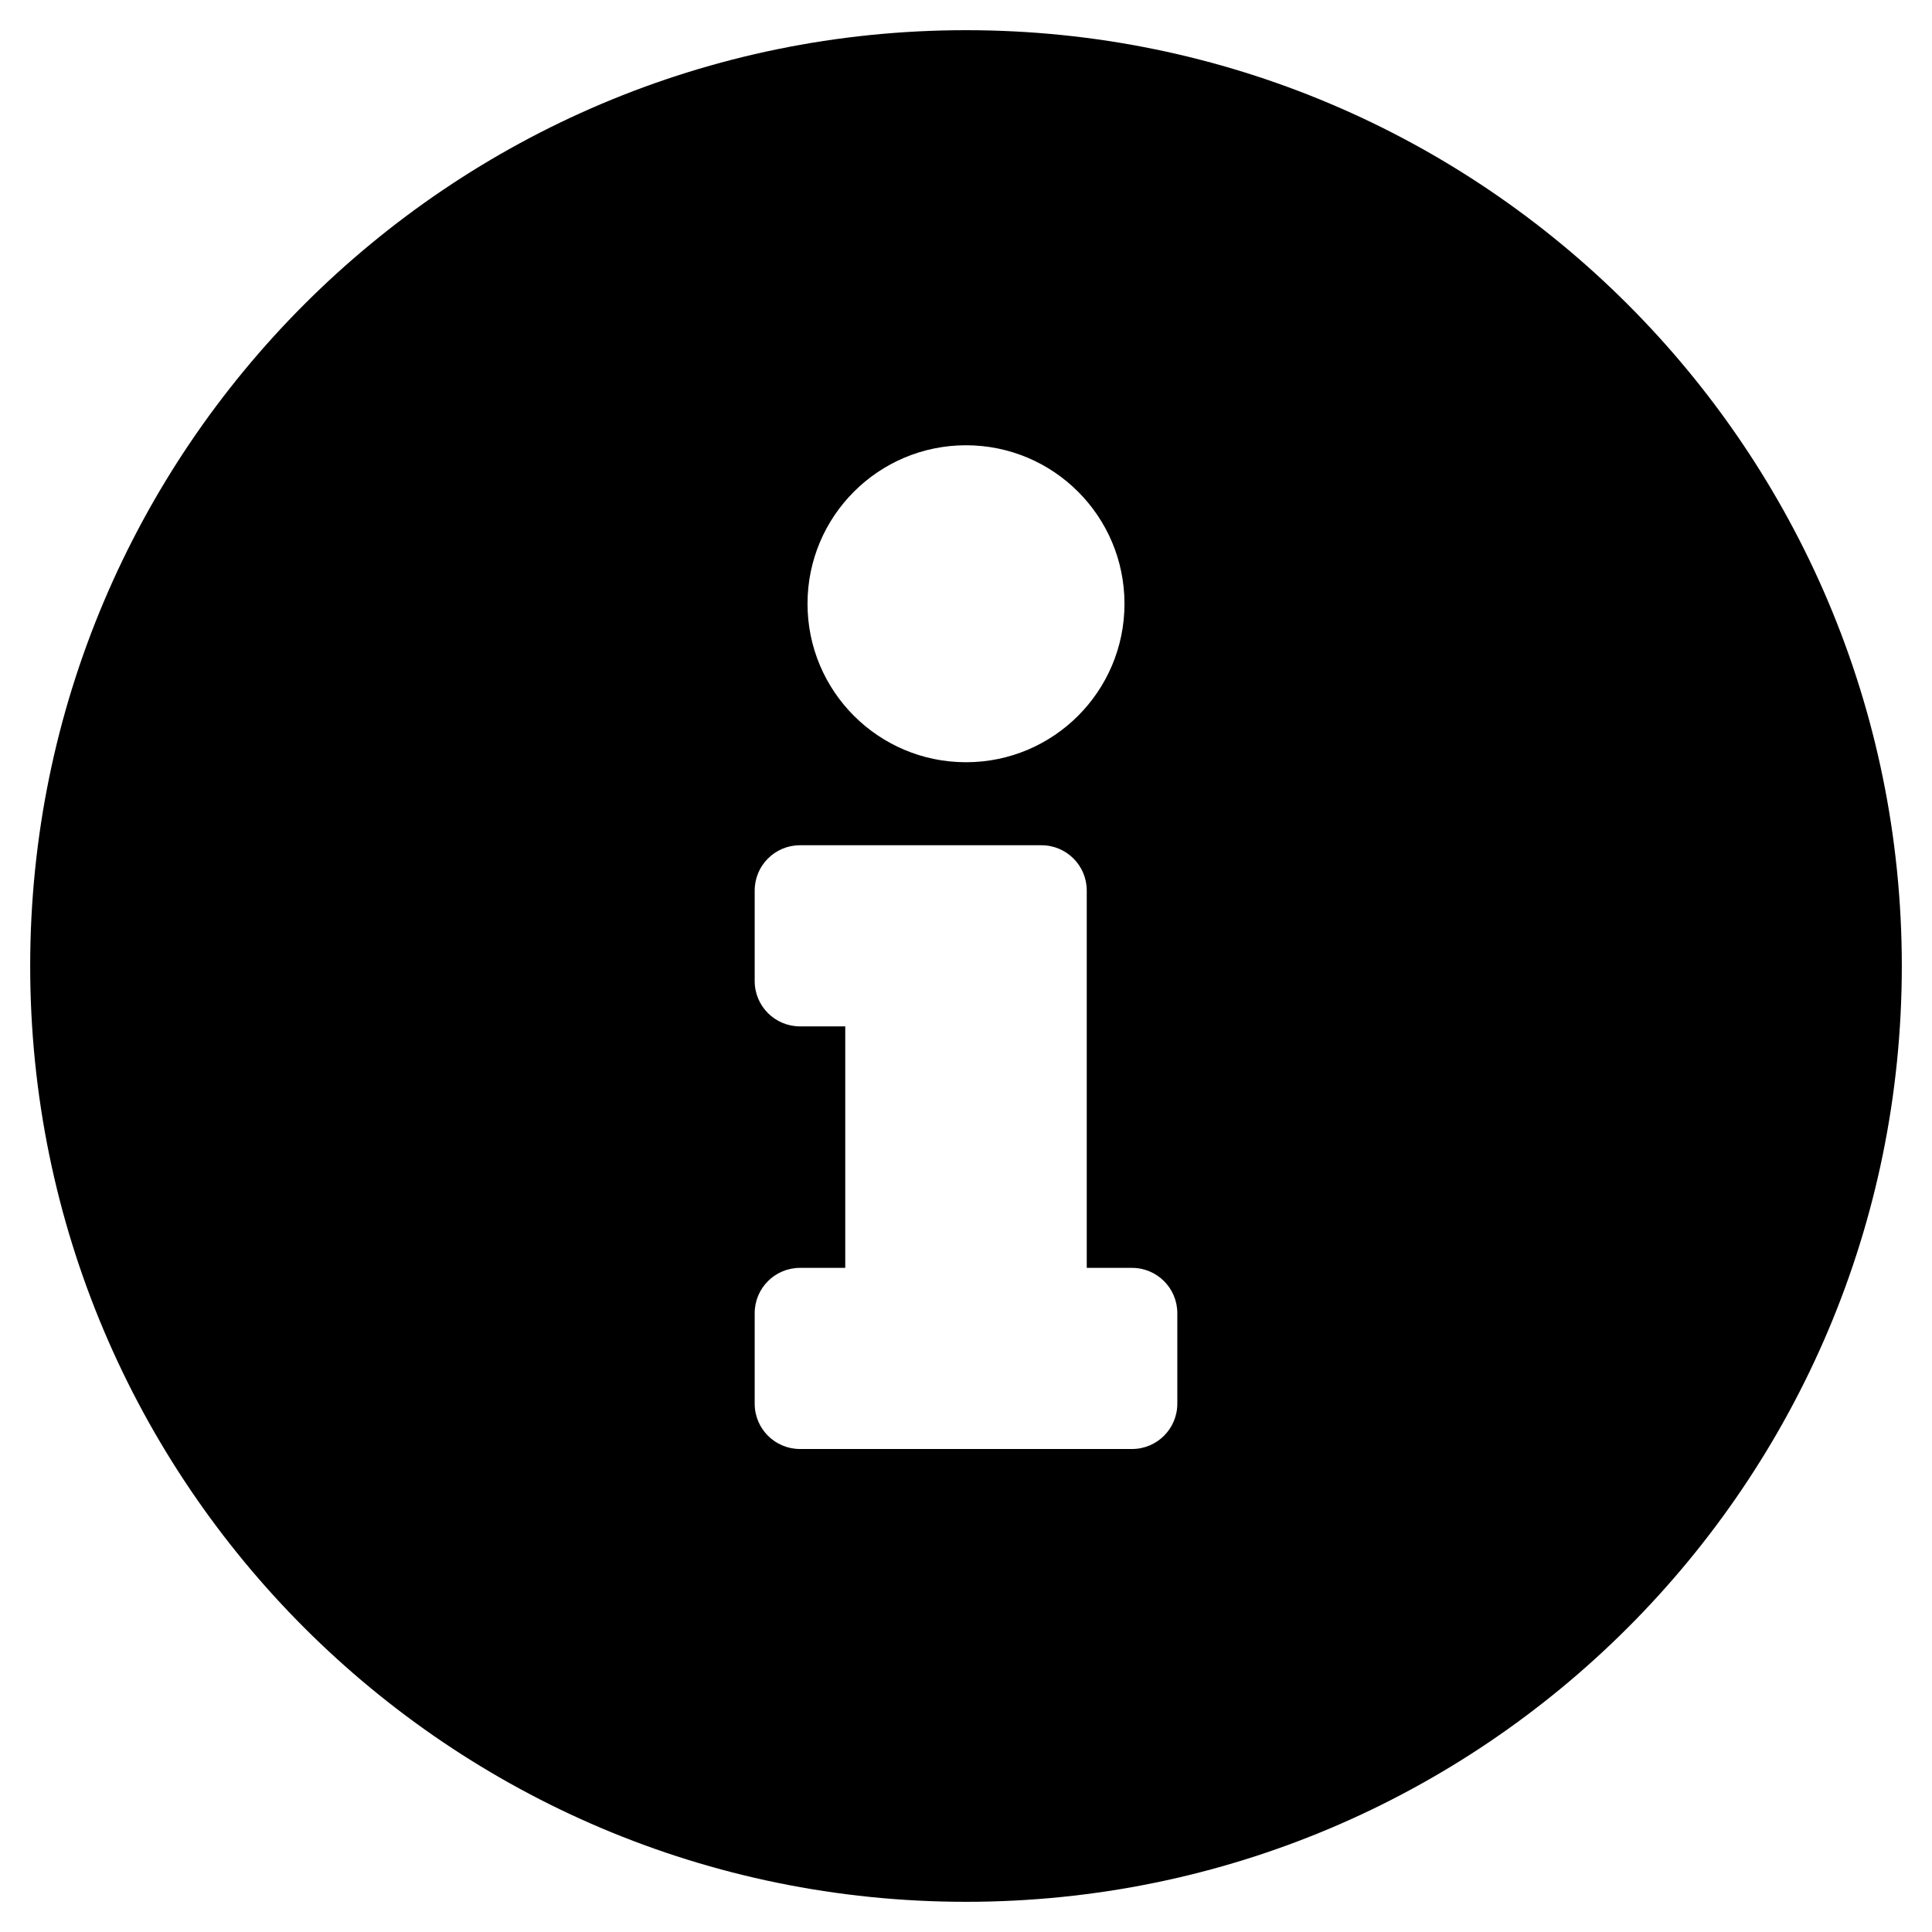
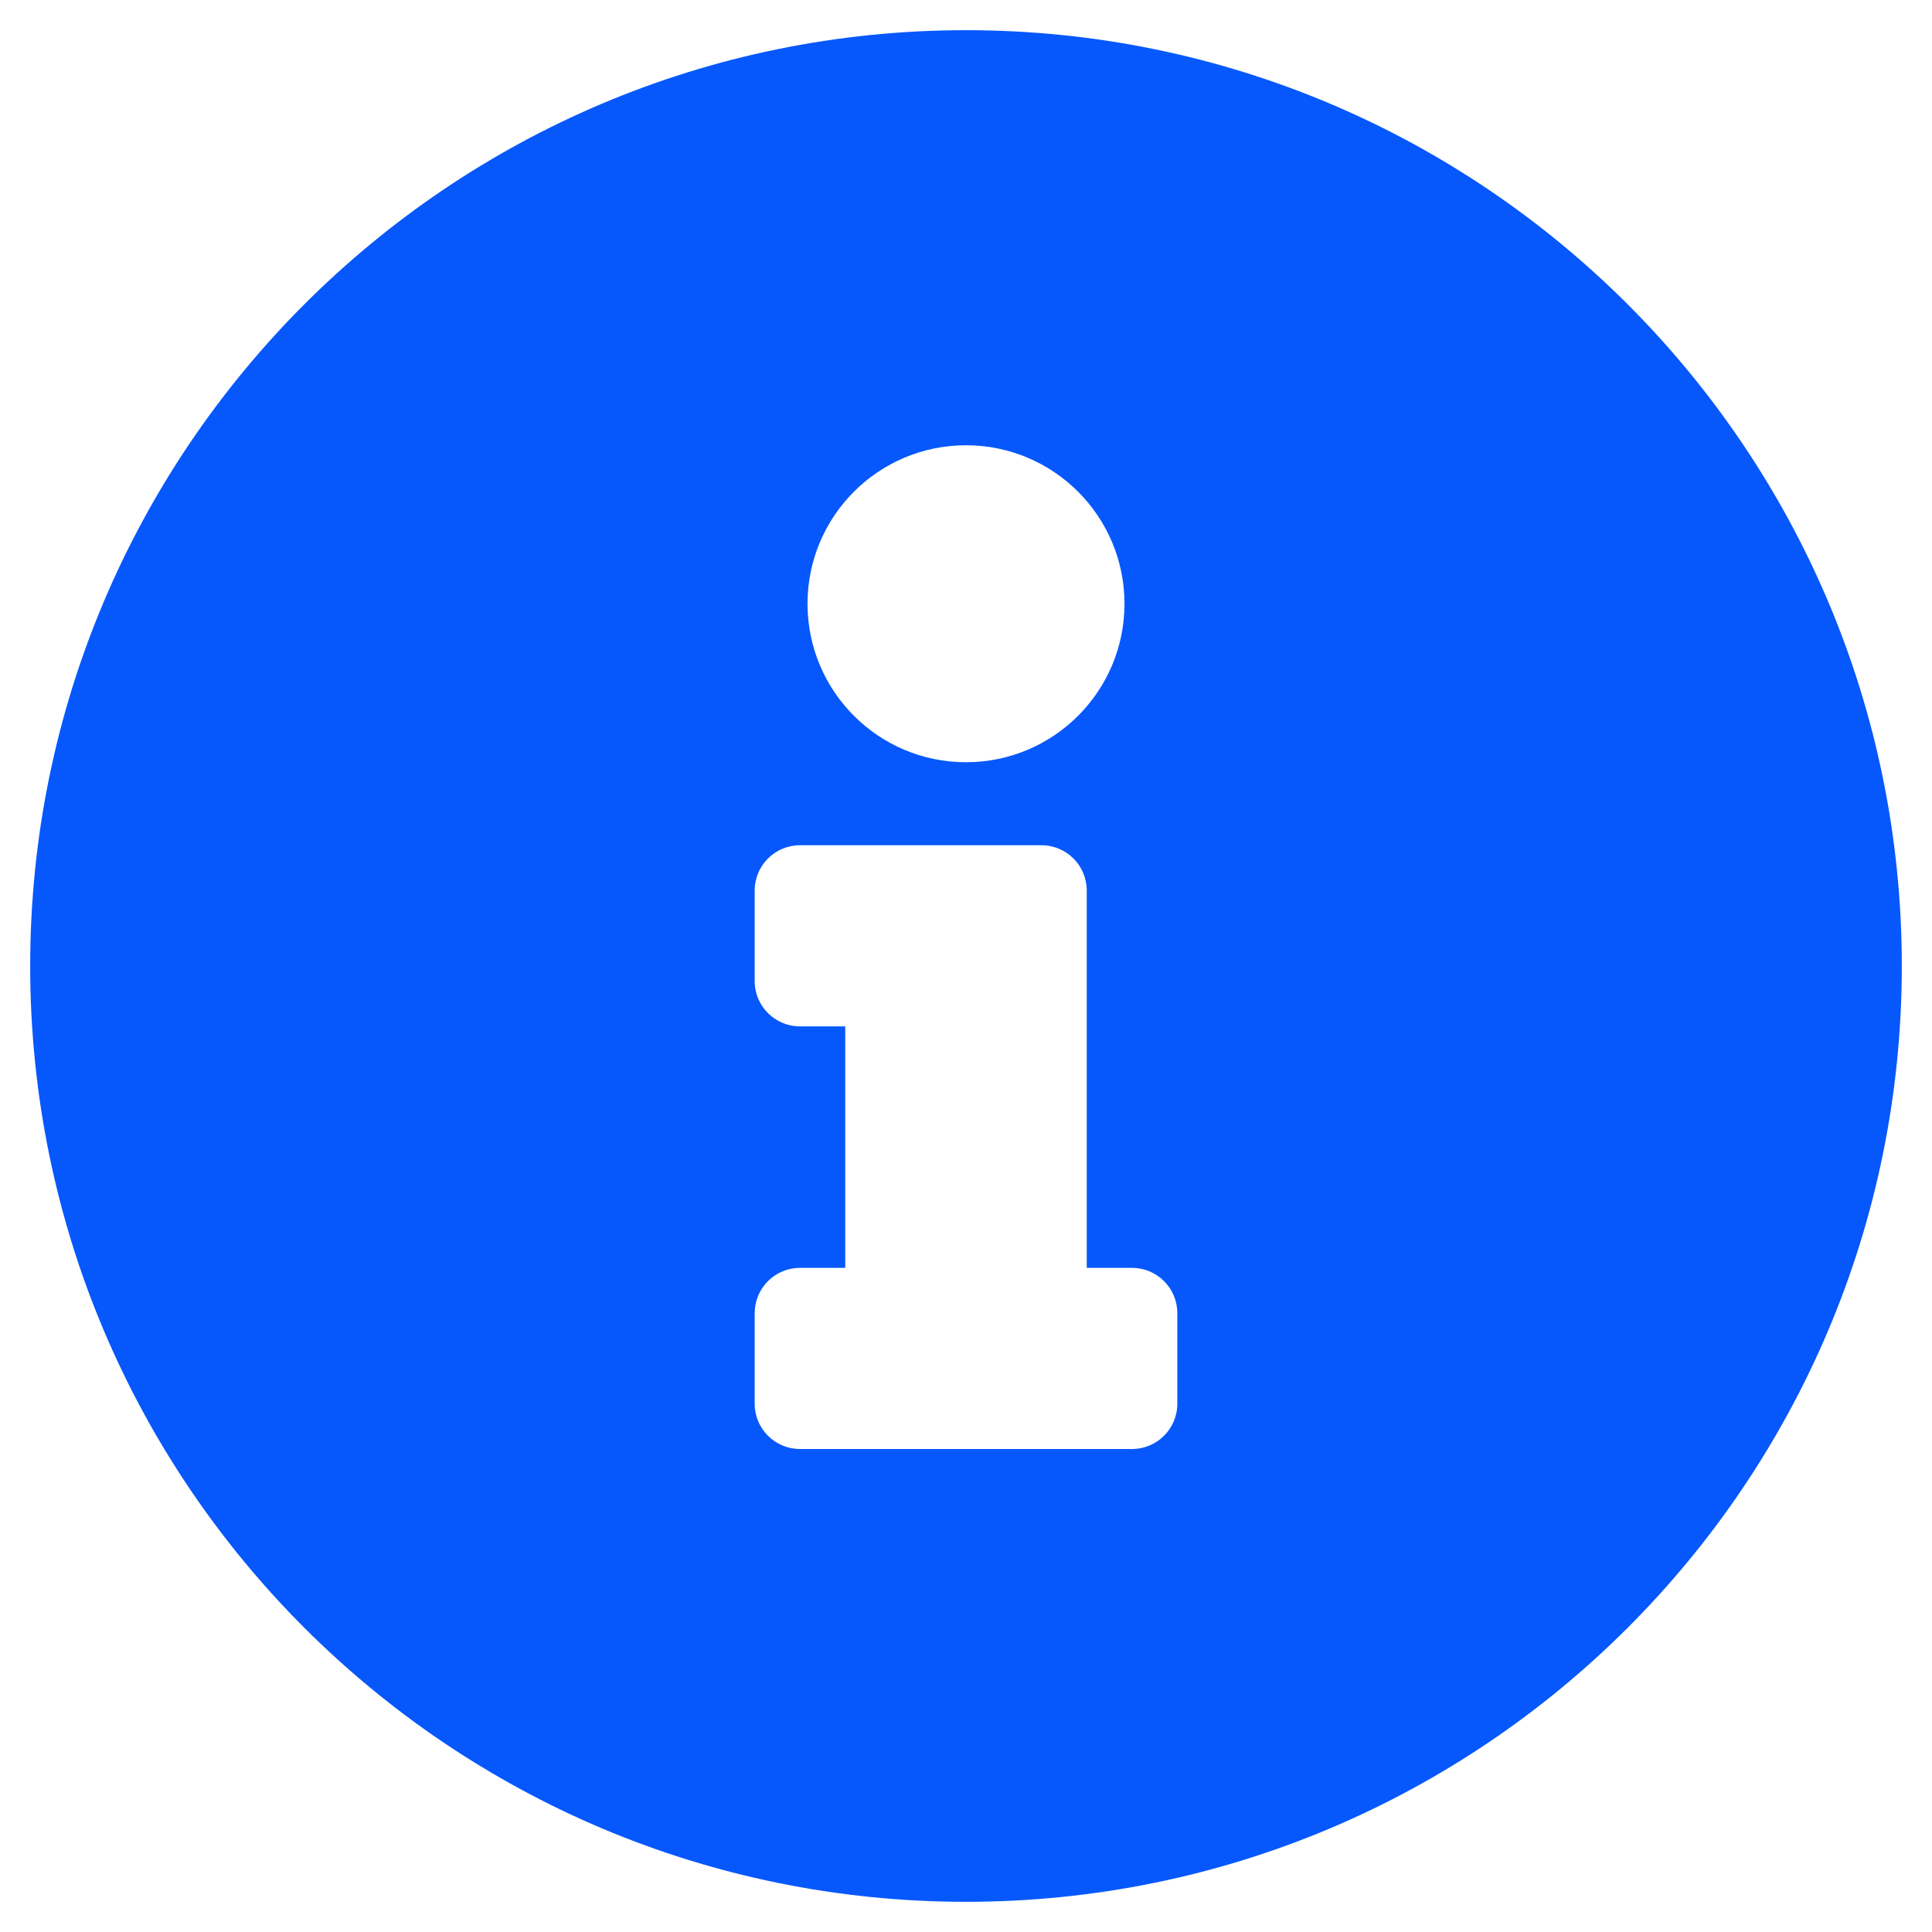
<svg xmlns="http://www.w3.org/2000/svg" aria-hidden="true" focusable="false" data-prefix="fas" data-icon="info-circle" class="svg-inline--fa fa-info-circle fa-w-16" role="img" viewBox="0 0 512 512">
-   <path fill="currentColor" d="M256 8C119.043 8 8 119.083 8 256c0 136.997 111.043 248 248 248s248-111.003 248-248C504 119.083 392.957 8 256 8zm0 110c23.196 0 42 18.804 42 42s-18.804 42-42 42-42-18.804-42-42 18.804-42 42-42zm56 254c0 6.627-5.373 12-12 12h-88c-6.627 0-12-5.373-12-12v-24c0-6.627 5.373-12 12-12h12v-64h-12c-6.627 0-12-5.373-12-12v-24c0-6.627 5.373-12 12-12h64c6.627 0 12 5.373 12 12v100h12c6.627 0 12 5.373 12 12v24z" />
+   <path fill="#0658FC" d="M256 8C119.043 8 8 119.083 8 256c0 136.997 111.043 248 248 248s248-111.003 248-248C504 119.083 392.957 8 256 8zm0 110c23.196 0 42 18.804 42 42s-18.804 42-42 42-42-18.804-42-42 18.804-42 42-42zm56 254c0 6.627-5.373 12-12 12h-88c-6.627 0-12-5.373-12-12v-24c0-6.627 5.373-12 12-12h12v-64h-12c-6.627 0-12-5.373-12-12v-24c0-6.627 5.373-12 12-12h64c6.627 0 12 5.373 12 12v100h12c6.627 0 12 5.373 12 12v24z" />
</svg>
